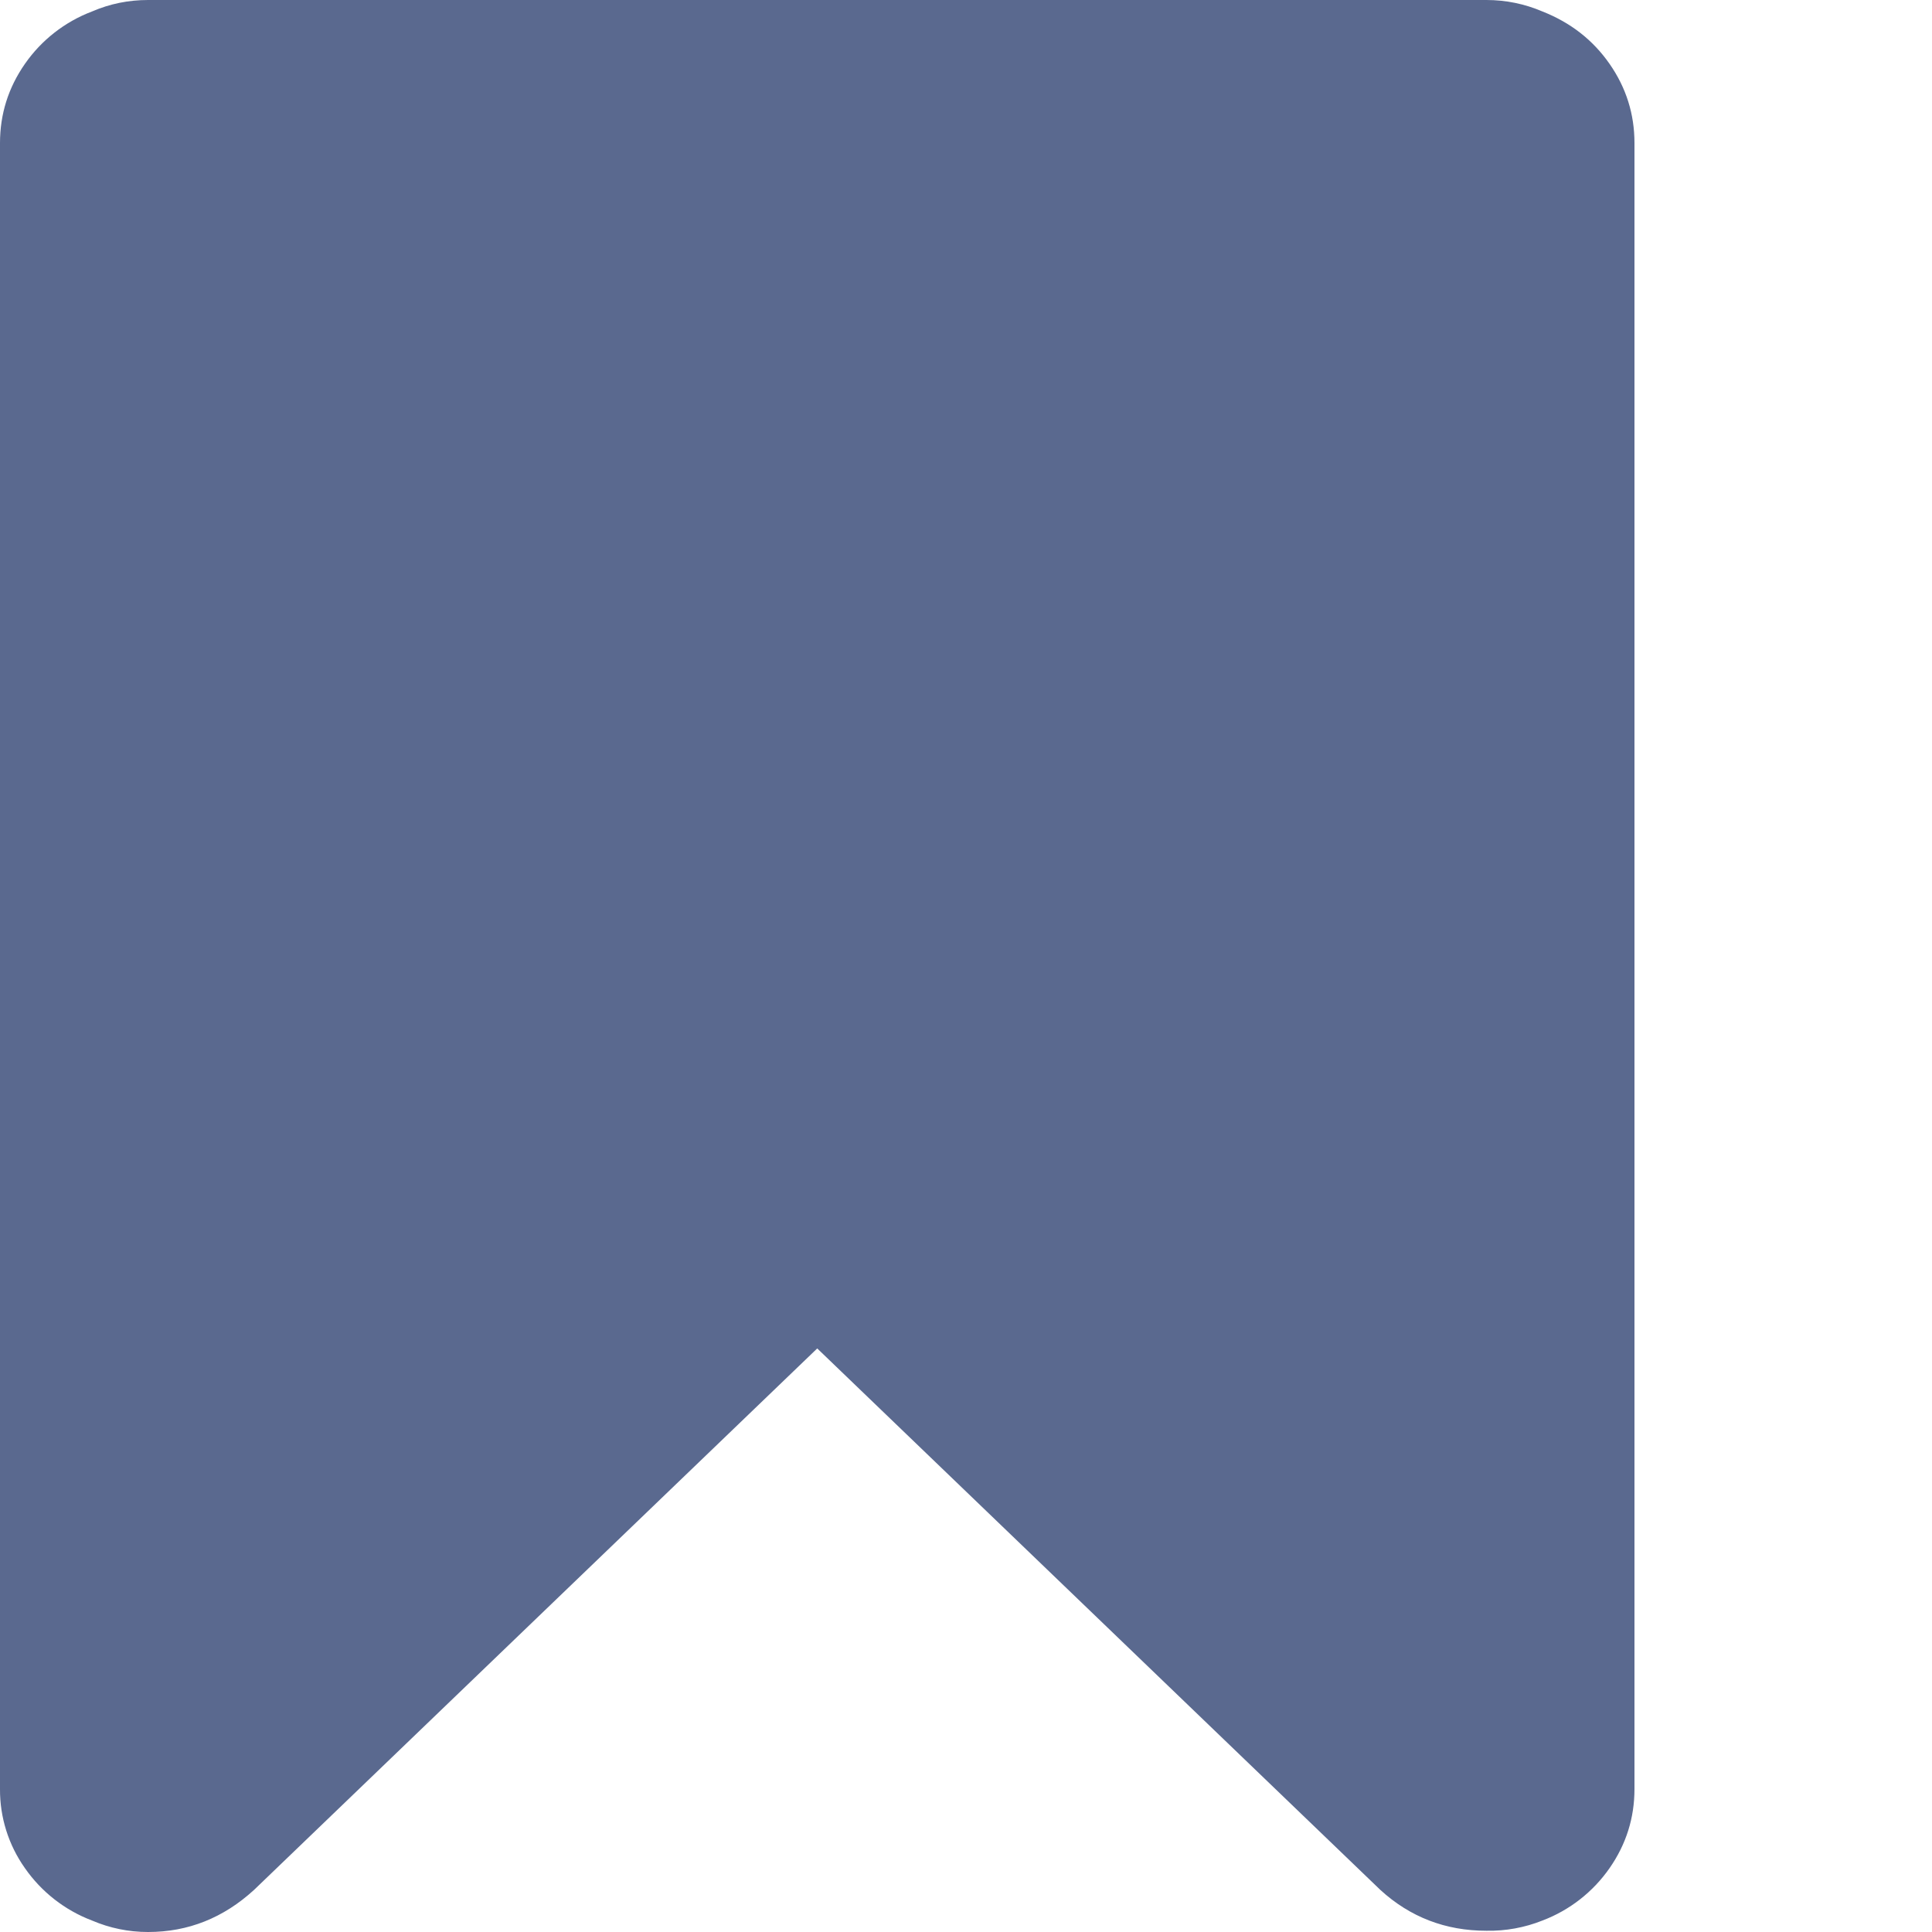
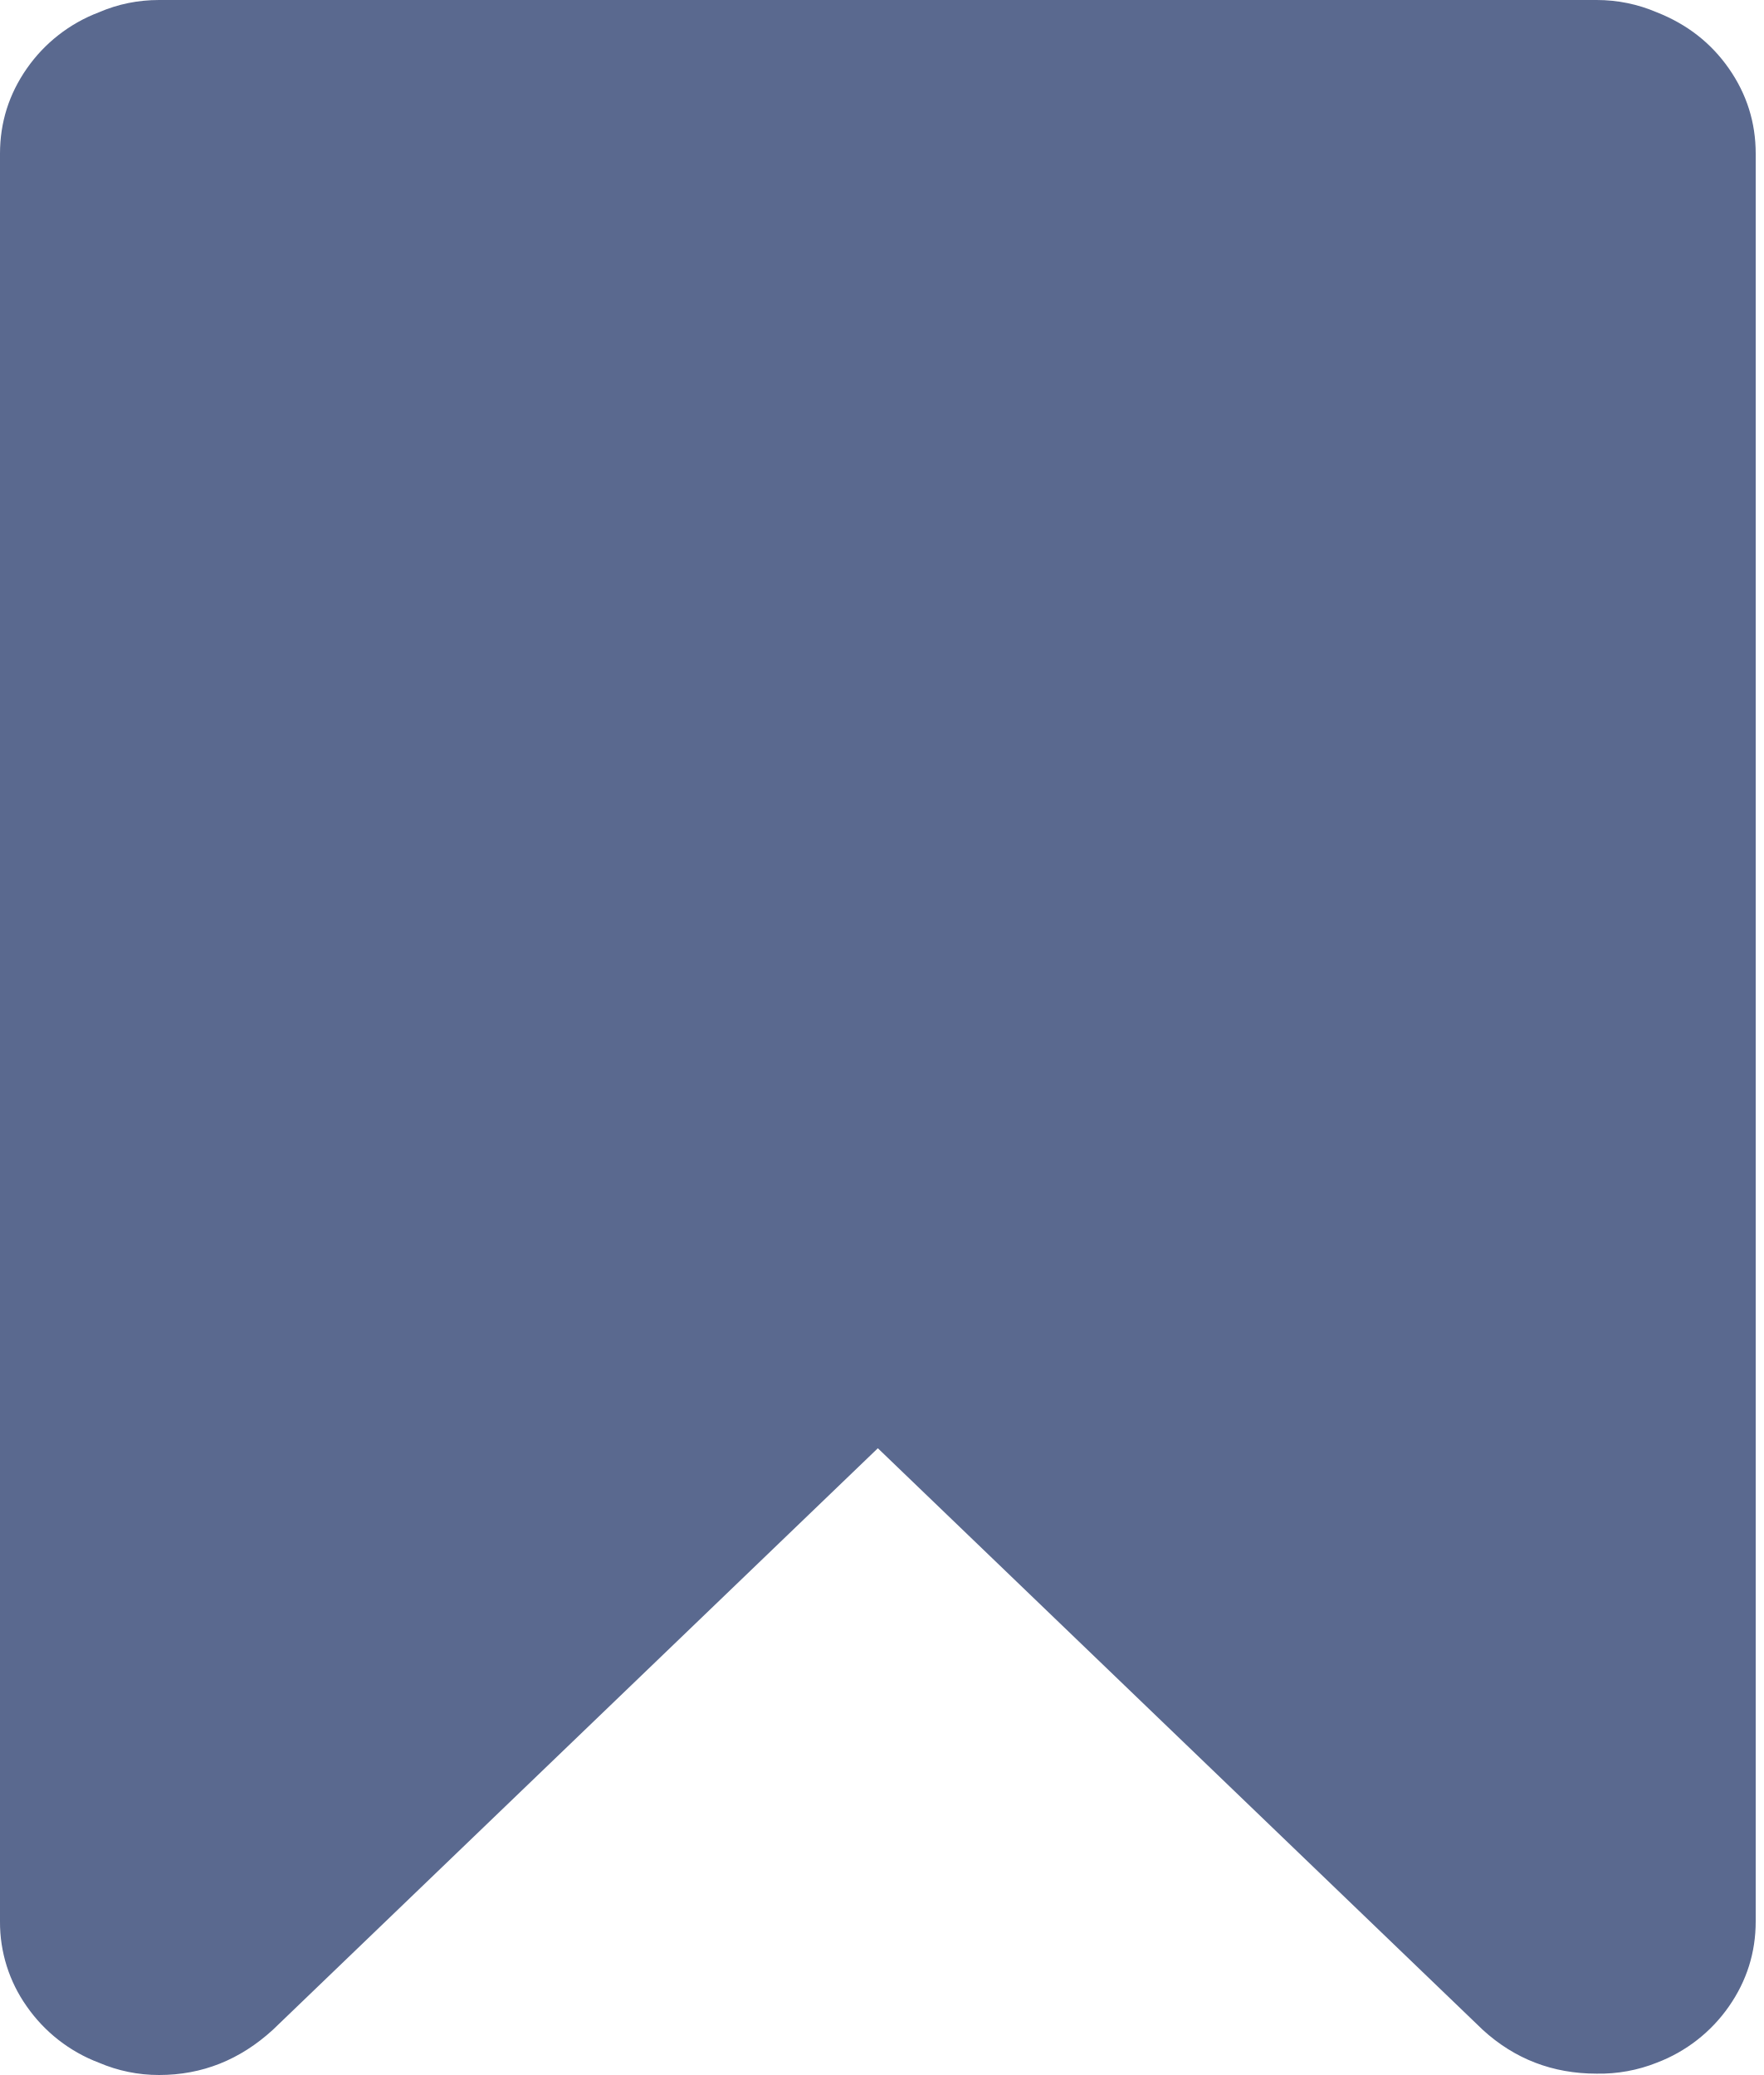
- <svg xmlns="http://www.w3.org/2000/svg" width="100%" height="100%" viewBox="0,0,20,20" preserveAspectRatio="none" fill="#5A698F">
+ <svg xmlns="http://www.w3.org/2000/svg" width="100%" height="100%" viewBox="0,0,17,20" preserveAspectRatio="none" fill="#5A698F">
  <path d="M15.387 0c.202 0 .396.04.581.119.291.115.522.295.694.542.172.247.258.52.258.82v17.038c0 .3-.086.573-.258.82a1.49 1.49 0 0 1-.694.542 1.49 1.49 0 0 1-.581.106c-.423 0-.79-.141-1.098-.423L8.46 13.959l-5.83 5.605c-.317.29-.682.436-1.097.436-.202 0-.396-.04-.581-.119a1.49 1.49 0 0 1-.694-.542A1.402 1.402 0 0 1 0 18.52V1.481c0-.3.086-.573.258-.82A1.49 1.49 0 0 1 .952.119C1.137.039 1.33 0 1.533 0h13.854Z" />
</svg>
